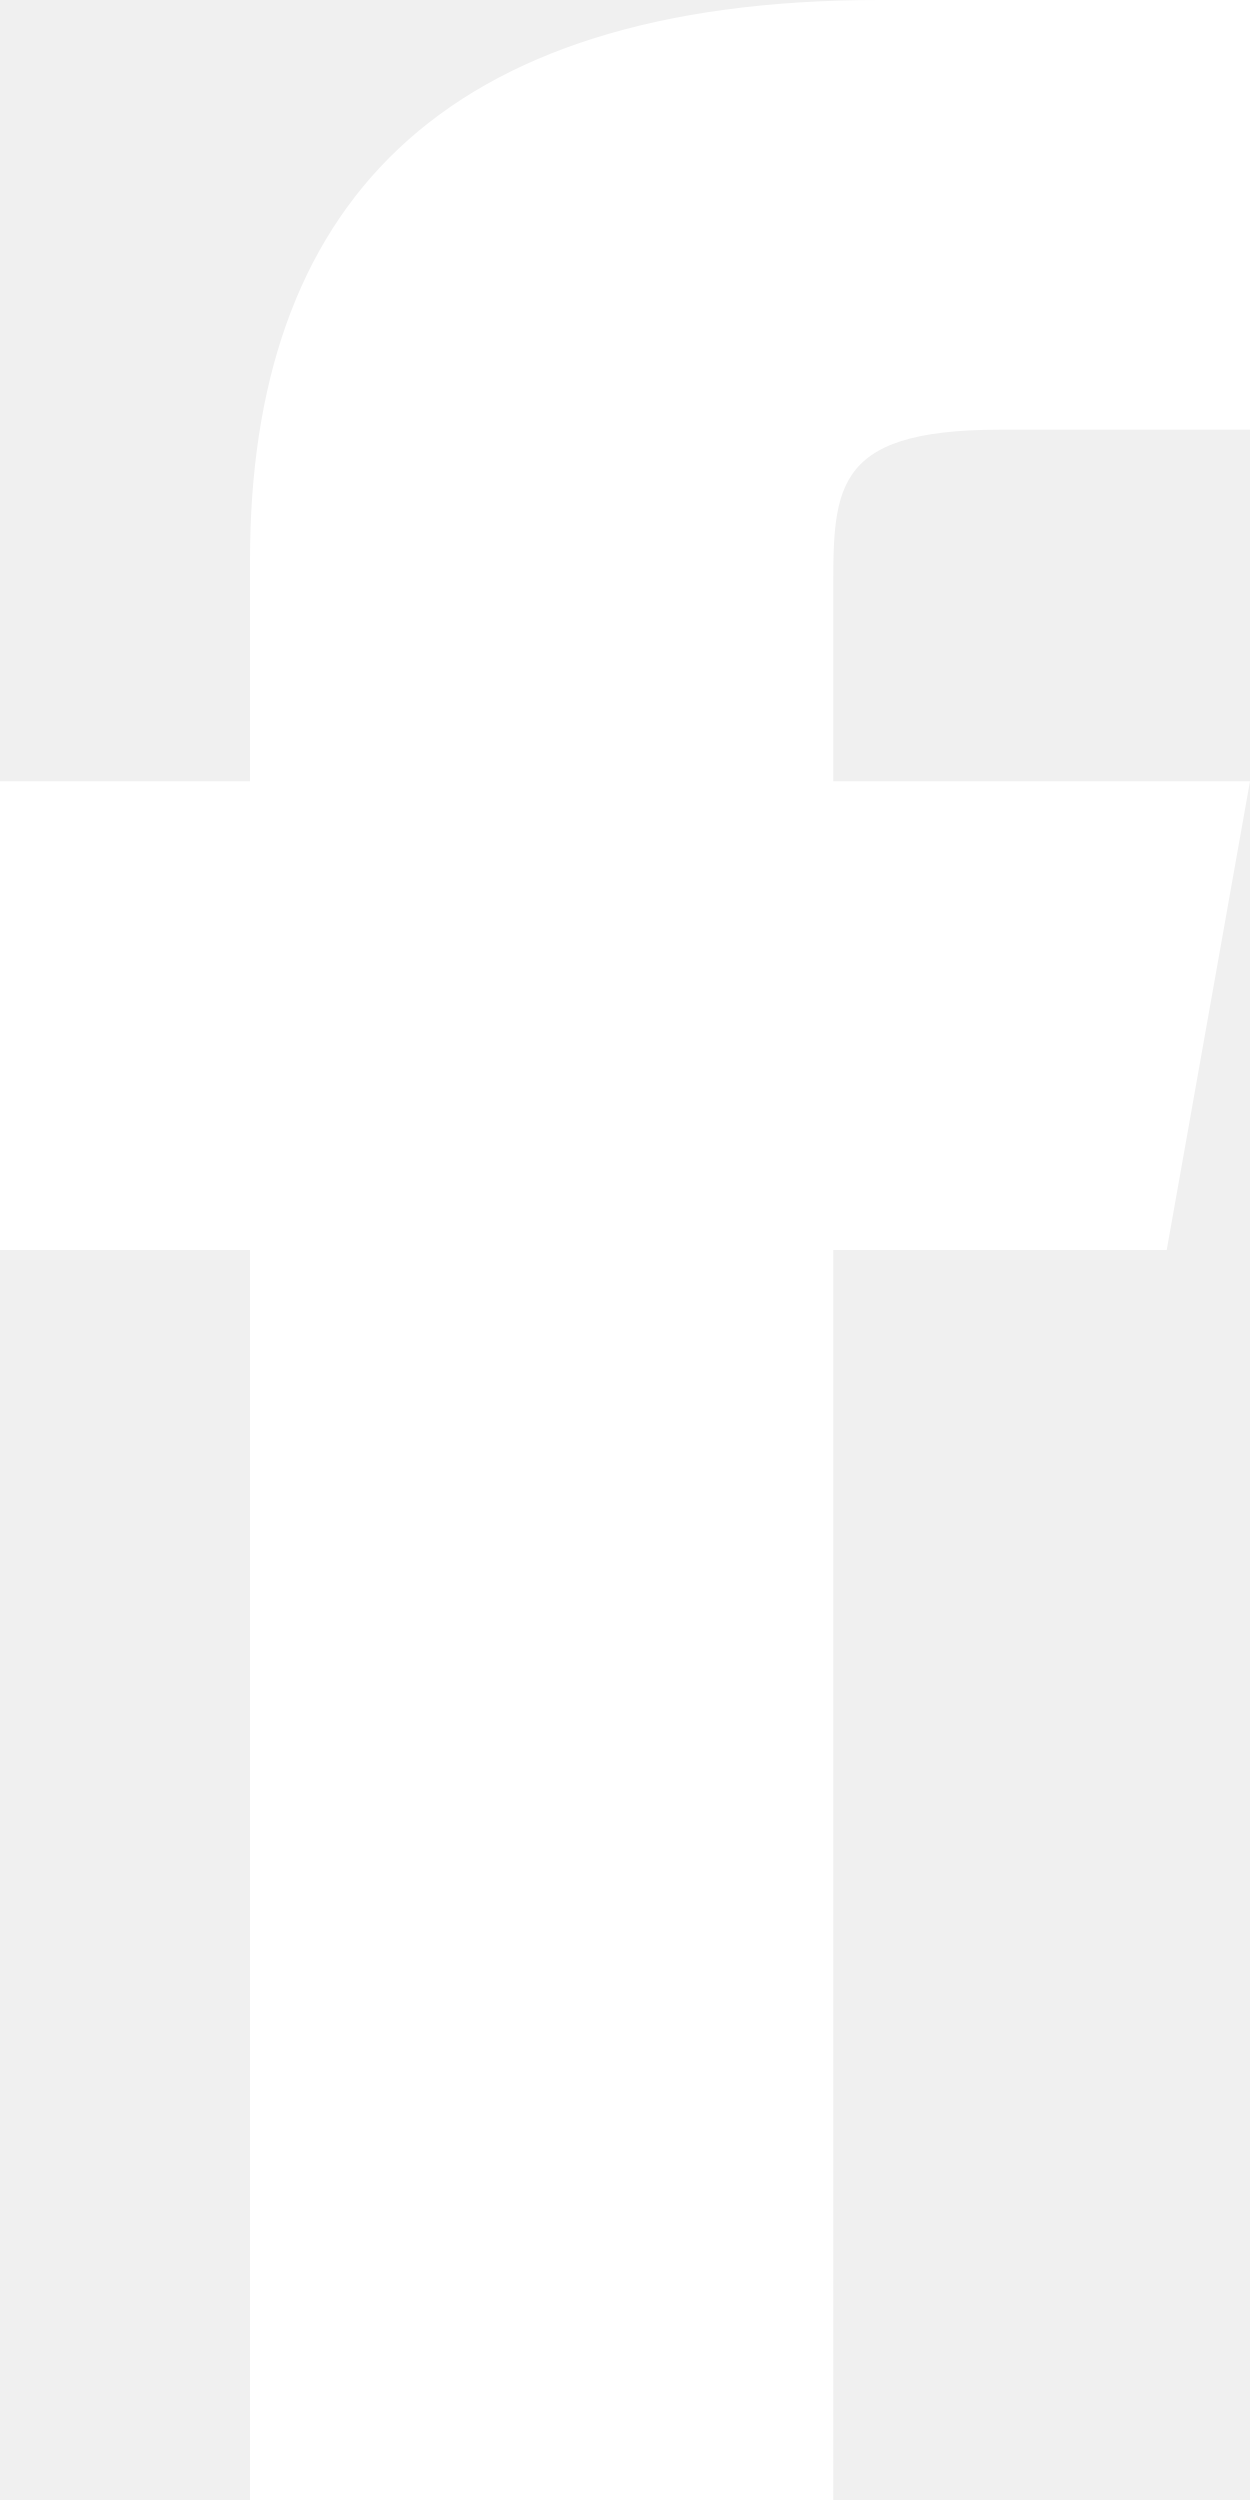
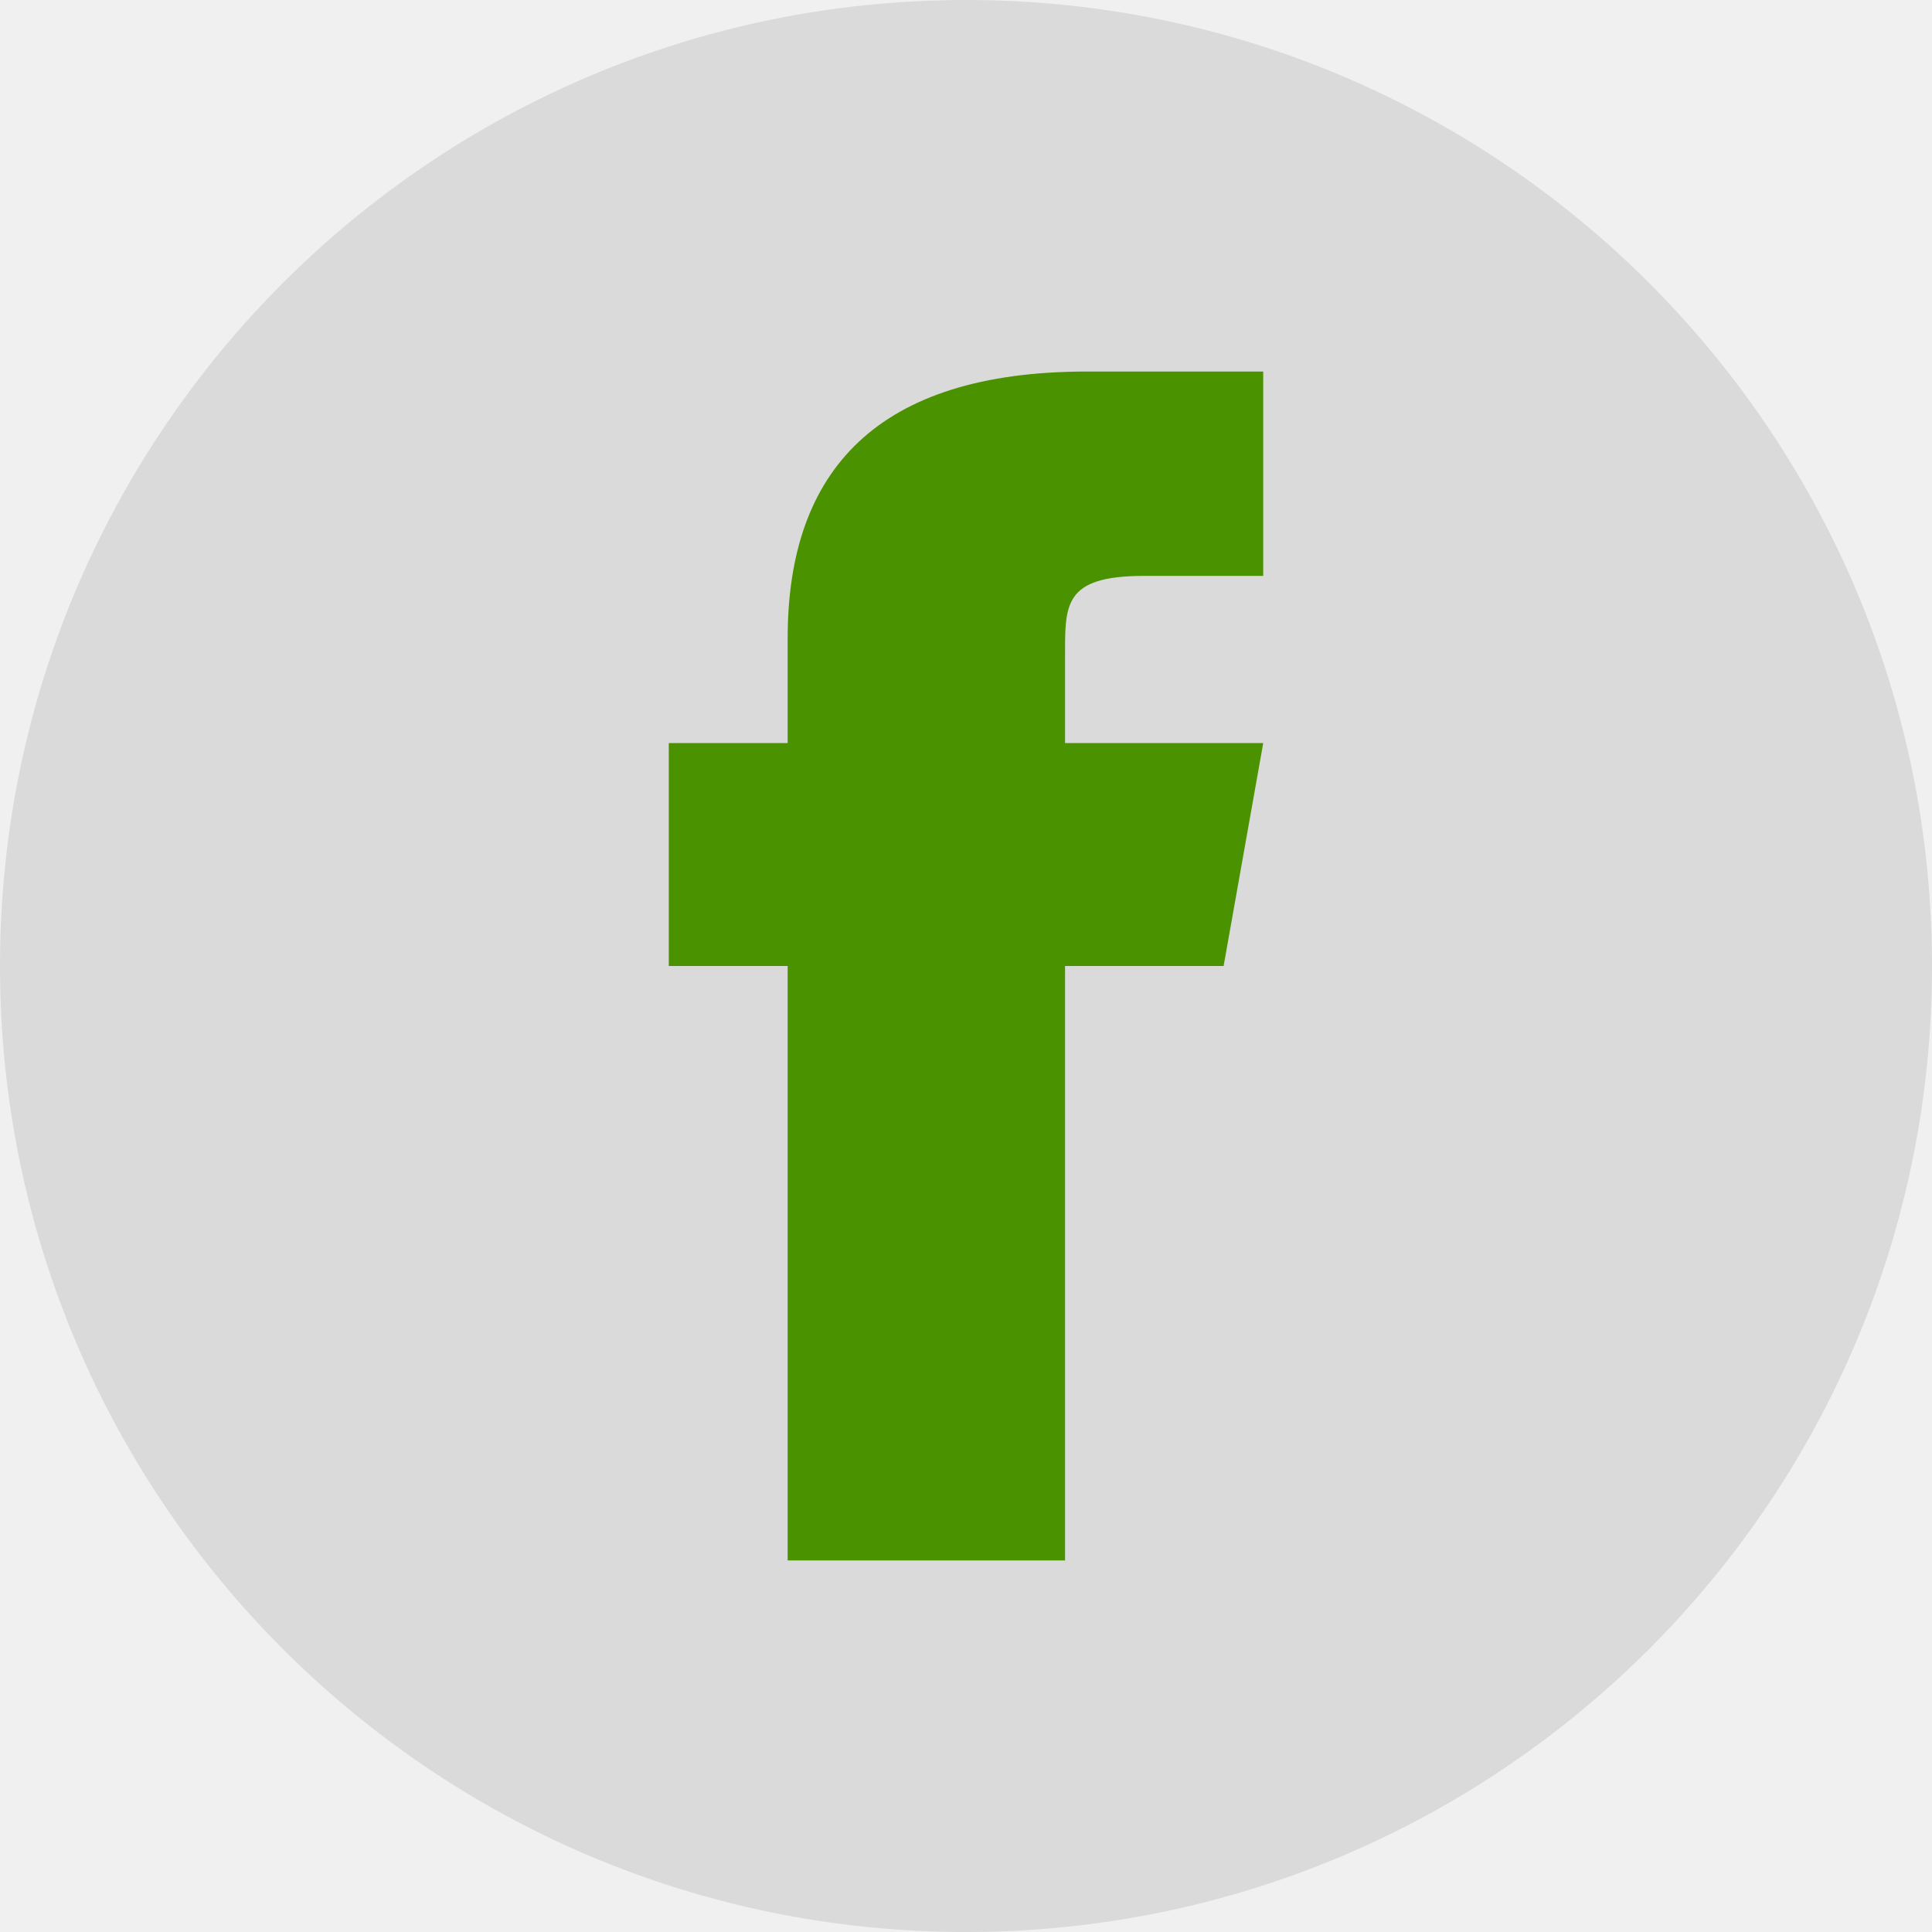
- <svg xmlns="http://www.w3.org/2000/svg" width="8" height="16" viewBox="0 0 8 16" fill="none">
-   <path fill-rule="evenodd" clip-rule="evenodd" d="M8 2.75H6.4C5.298 2.75 5.333 3.143 5.333 3.862V5H8L7.467 8H5.333V16H1.6V8H0V5H1.6V3.587C1.6 1.338 2.797 0 5.627 0H8V2.75Z" fill="white" />
+ <svg xmlns="http://www.w3.org/2000/svg" width="26" height="26" viewBox="0 0 26 26" fill="none">
+   <circle cx="13" cy="13" r="13" fill="#C4C4C4" fill-opacity="0.5" />
+   <path fill-rule="evenodd" clip-rule="evenodd" d="M17 7.75H15.4C14.298 7.75 14.333 8.143 14.333 8.862V10H17L16.467 13H14.333V21H10.6V13H9V10H10.6V8.587C10.6 6.338 11.797 5 14.627 5H17V7.75Z" fill="#4B9200" />
</svg>
